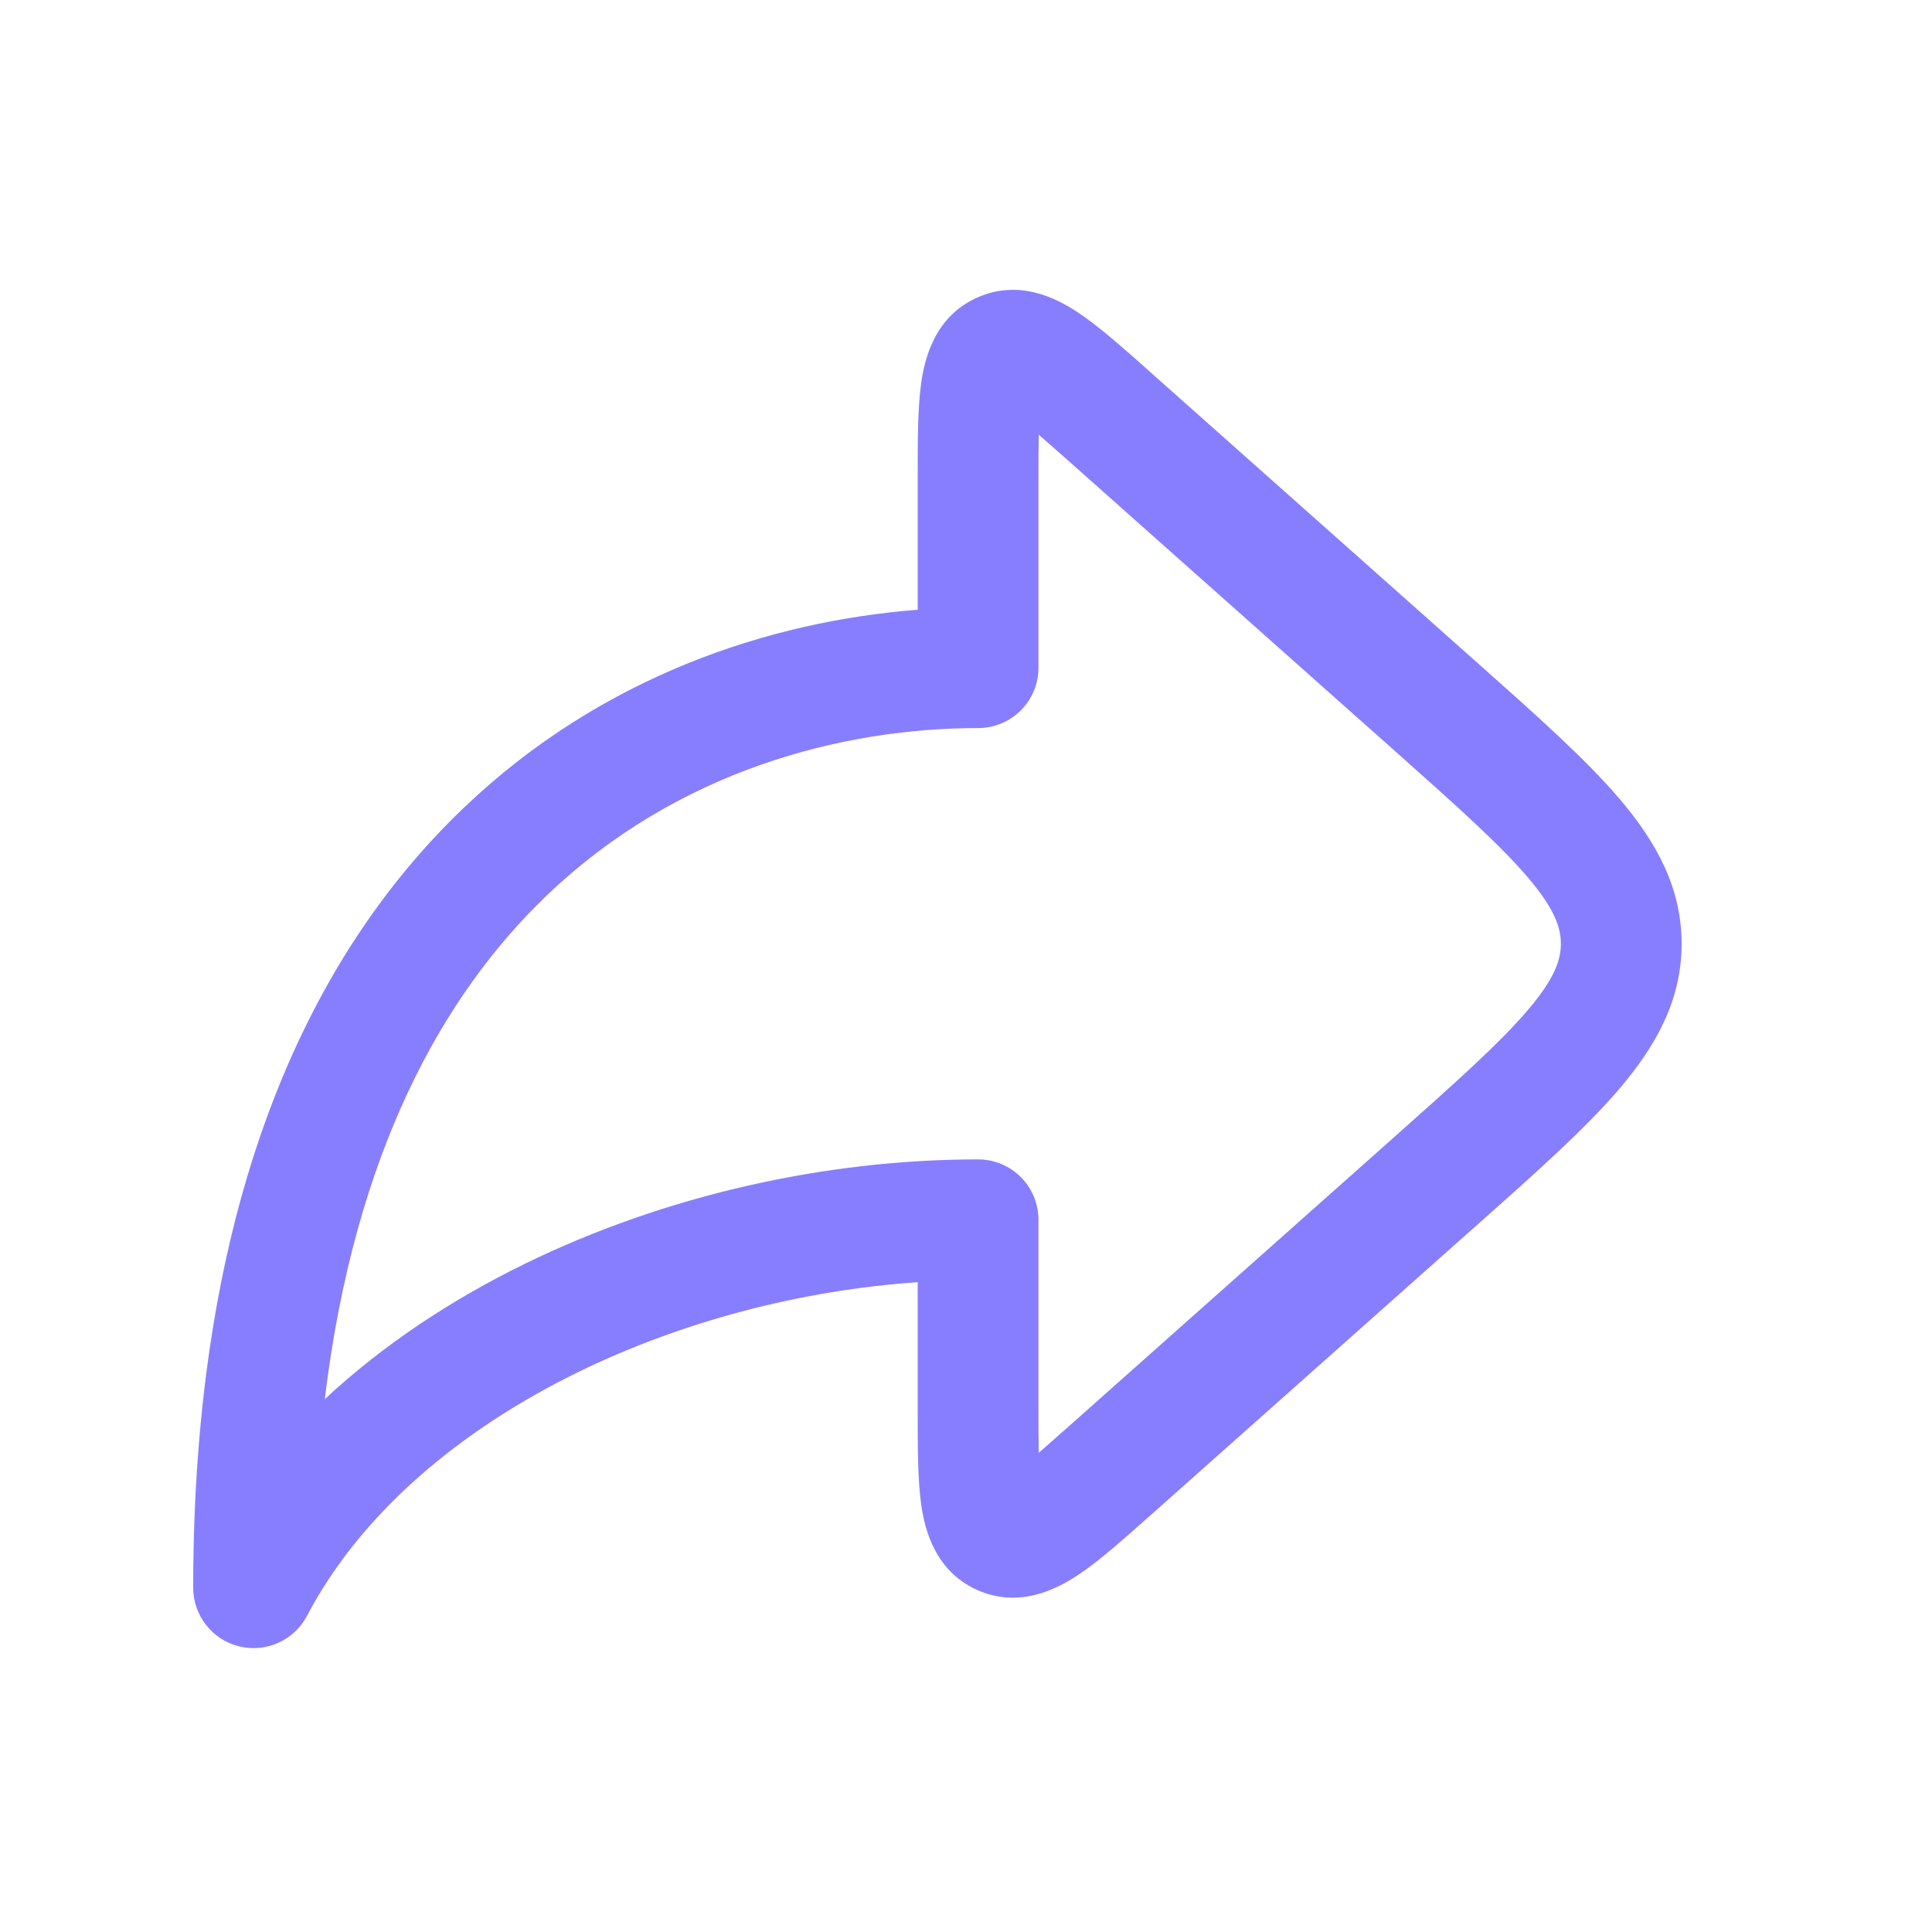
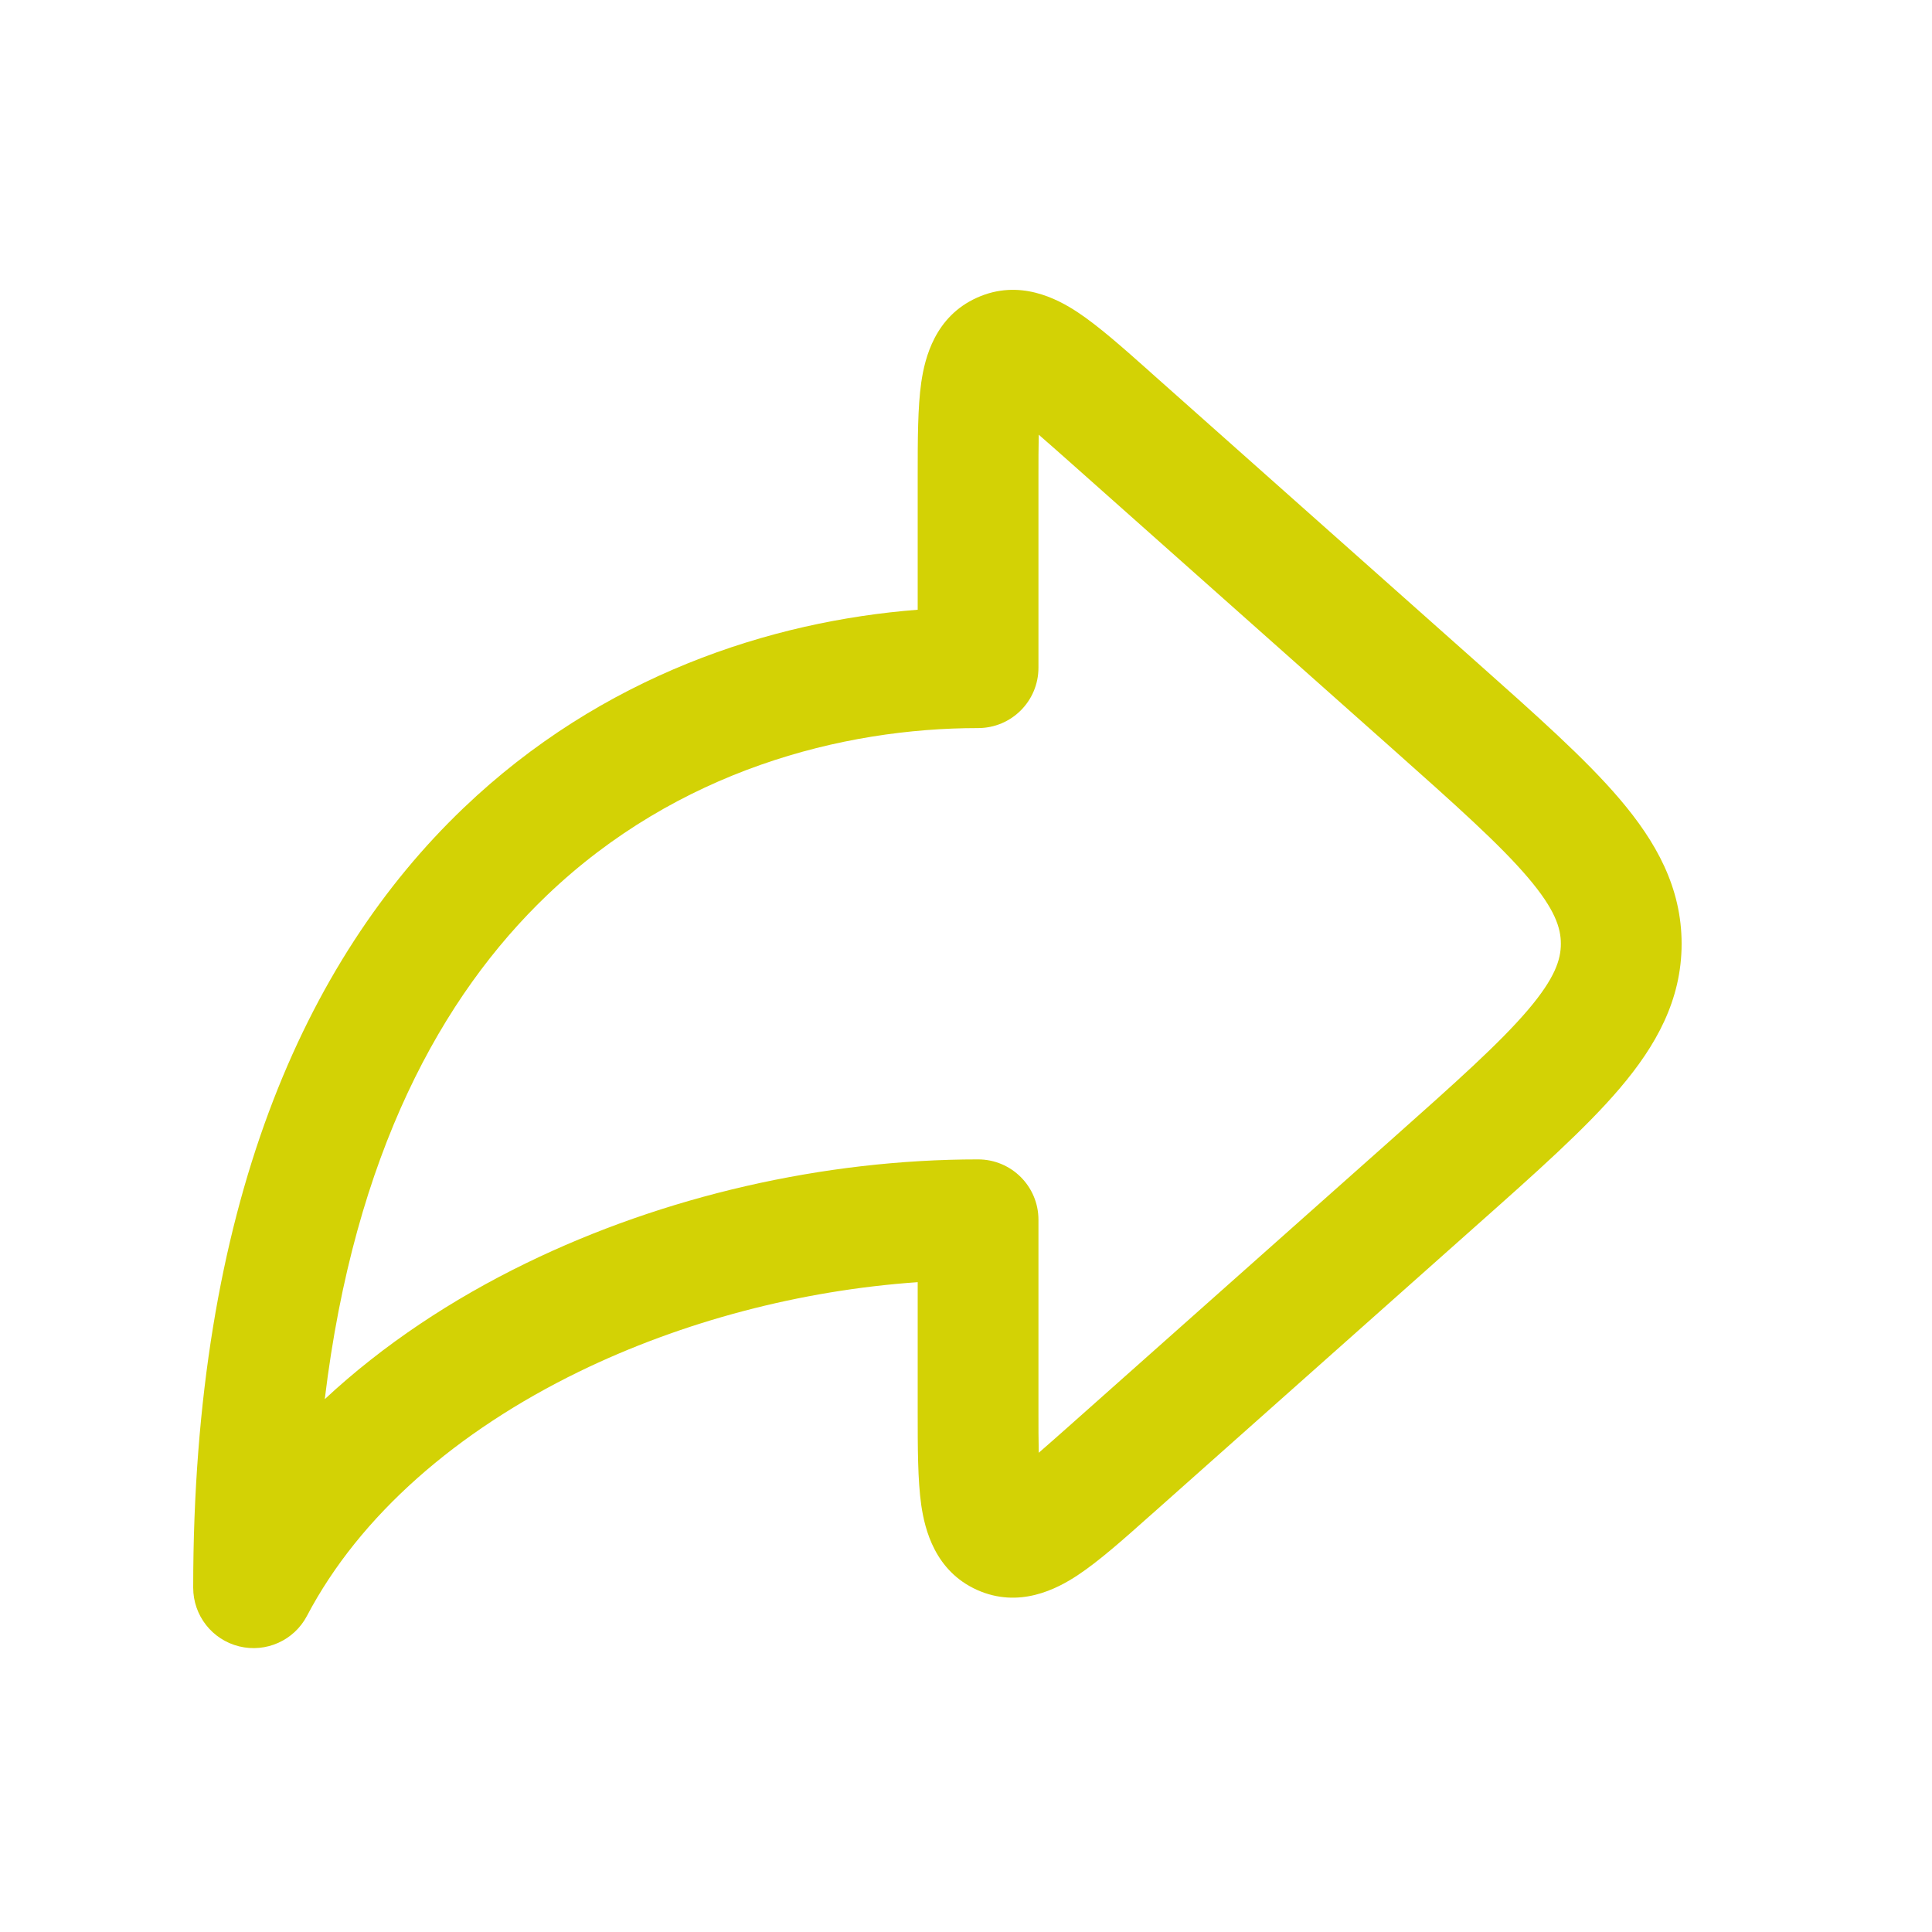
<svg xmlns="http://www.w3.org/2000/svg" width="20" height="20" viewBox="0 0 20 20" fill="none">
-   <path fill-rule="evenodd" clip-rule="evenodd" d="M11.895 3.84C11.906 3.85 11.916 3.859 11.927 3.869L15.272 6.842C15.896 7.397 16.414 7.856 16.769 8.274C17.142 8.713 17.408 9.185 17.408 9.77C17.408 10.354 17.142 10.826 16.769 11.265C16.414 11.683 15.896 12.143 15.272 12.697L11.927 15.671C11.916 15.68 11.906 15.69 11.895 15.699C11.625 15.94 11.372 16.164 11.154 16.308C10.94 16.449 10.551 16.654 10.115 16.459C9.679 16.263 9.574 15.835 9.537 15.582C9.5 15.323 9.5 14.985 9.5 14.624C9.5 14.609 9.5 14.595 9.5 14.581V13.273C8.29 13.357 7.065 13.678 5.993 14.2C4.732 14.815 3.725 15.686 3.178 16.727C3.045 16.981 2.755 17.112 2.475 17.043C2.196 16.974 2 16.724 2 16.436C2 12.502 3.151 9.94 4.797 8.366C6.232 6.993 7.98 6.43 9.5 6.312V4.959C9.5 4.944 9.5 4.93 9.5 4.916C9.5 4.554 9.5 4.216 9.537 3.958C9.574 3.704 9.679 3.276 10.115 3.081C10.551 2.885 10.94 3.09 11.154 3.231C11.372 3.375 11.625 3.6 11.895 3.84ZM10.753 4.5C10.847 4.581 10.959 4.681 11.097 4.803L14.407 7.745C15.075 8.339 15.525 8.741 15.817 9.084C16.097 9.413 16.158 9.606 16.158 9.77C16.158 9.933 16.097 10.126 15.817 10.455C15.525 10.798 15.075 11.2 14.407 11.794L11.097 14.736C10.959 14.858 10.847 14.958 10.753 15.039C10.75 14.915 10.75 14.764 10.75 14.581V12.627C10.75 12.281 10.47 12.002 10.125 12.002C8.531 12.002 6.875 12.38 5.445 13.077C4.679 13.45 3.966 13.921 3.362 14.484C3.669 11.944 4.577 10.306 5.661 9.269C7.011 7.977 8.717 7.537 10.125 7.537C10.47 7.537 10.75 7.258 10.75 6.912V4.959C10.75 4.775 10.75 4.624 10.753 4.5Z" fill="#877EFF" />
+   <path fill-rule="evenodd" clip-rule="evenodd" d="M11.895 3.84C11.906 3.85 11.916 3.859 11.927 3.869L15.272 6.842C15.896 7.397 16.414 7.856 16.769 8.274C17.142 8.713 17.408 9.185 17.408 9.77C17.408 10.354 17.142 10.826 16.769 11.265C16.414 11.683 15.896 12.143 15.272 12.697L11.927 15.671C11.916 15.68 11.906 15.69 11.895 15.699C11.625 15.94 11.372 16.164 11.154 16.308C10.94 16.449 10.551 16.654 10.115 16.459C9.679 16.263 9.574 15.835 9.537 15.582C9.5 15.323 9.5 14.985 9.5 14.624C9.5 14.609 9.5 14.595 9.5 14.581V13.273C8.29 13.357 7.065 13.678 5.993 14.2C4.732 14.815 3.725 15.686 3.178 16.727C3.045 16.981 2.755 17.112 2.475 17.043C2.196 16.974 2 16.724 2 16.436C2 12.502 3.151 9.94 4.797 8.366C6.232 6.993 7.98 6.43 9.5 6.312V4.959C9.5 4.944 9.5 4.93 9.5 4.916C9.5 4.554 9.5 4.216 9.537 3.958C9.574 3.704 9.679 3.276 10.115 3.081C10.551 2.885 10.94 3.09 11.154 3.231C11.372 3.375 11.625 3.6 11.895 3.84ZM10.753 4.5C10.847 4.581 10.959 4.681 11.097 4.803L14.407 7.745C15.075 8.339 15.525 8.741 15.817 9.084C16.097 9.413 16.158 9.606 16.158 9.77C16.158 9.933 16.097 10.126 15.817 10.455C15.525 10.798 15.075 11.2 14.407 11.794L11.097 14.736C10.959 14.858 10.847 14.958 10.753 15.039C10.75 14.915 10.75 14.764 10.75 14.581V12.627C10.75 12.281 10.47 12.002 10.125 12.002C8.531 12.002 6.875 12.38 5.445 13.077C4.679 13.45 3.966 13.921 3.362 14.484C3.669 11.944 4.577 10.306 5.661 9.269C7.011 7.977 8.717 7.537 10.125 7.537C10.47 7.537 10.75 7.258 10.75 6.912V4.959C10.75 4.775 10.75 4.624 10.753 4.5Z" fill="#D3D205" />
</svg>
